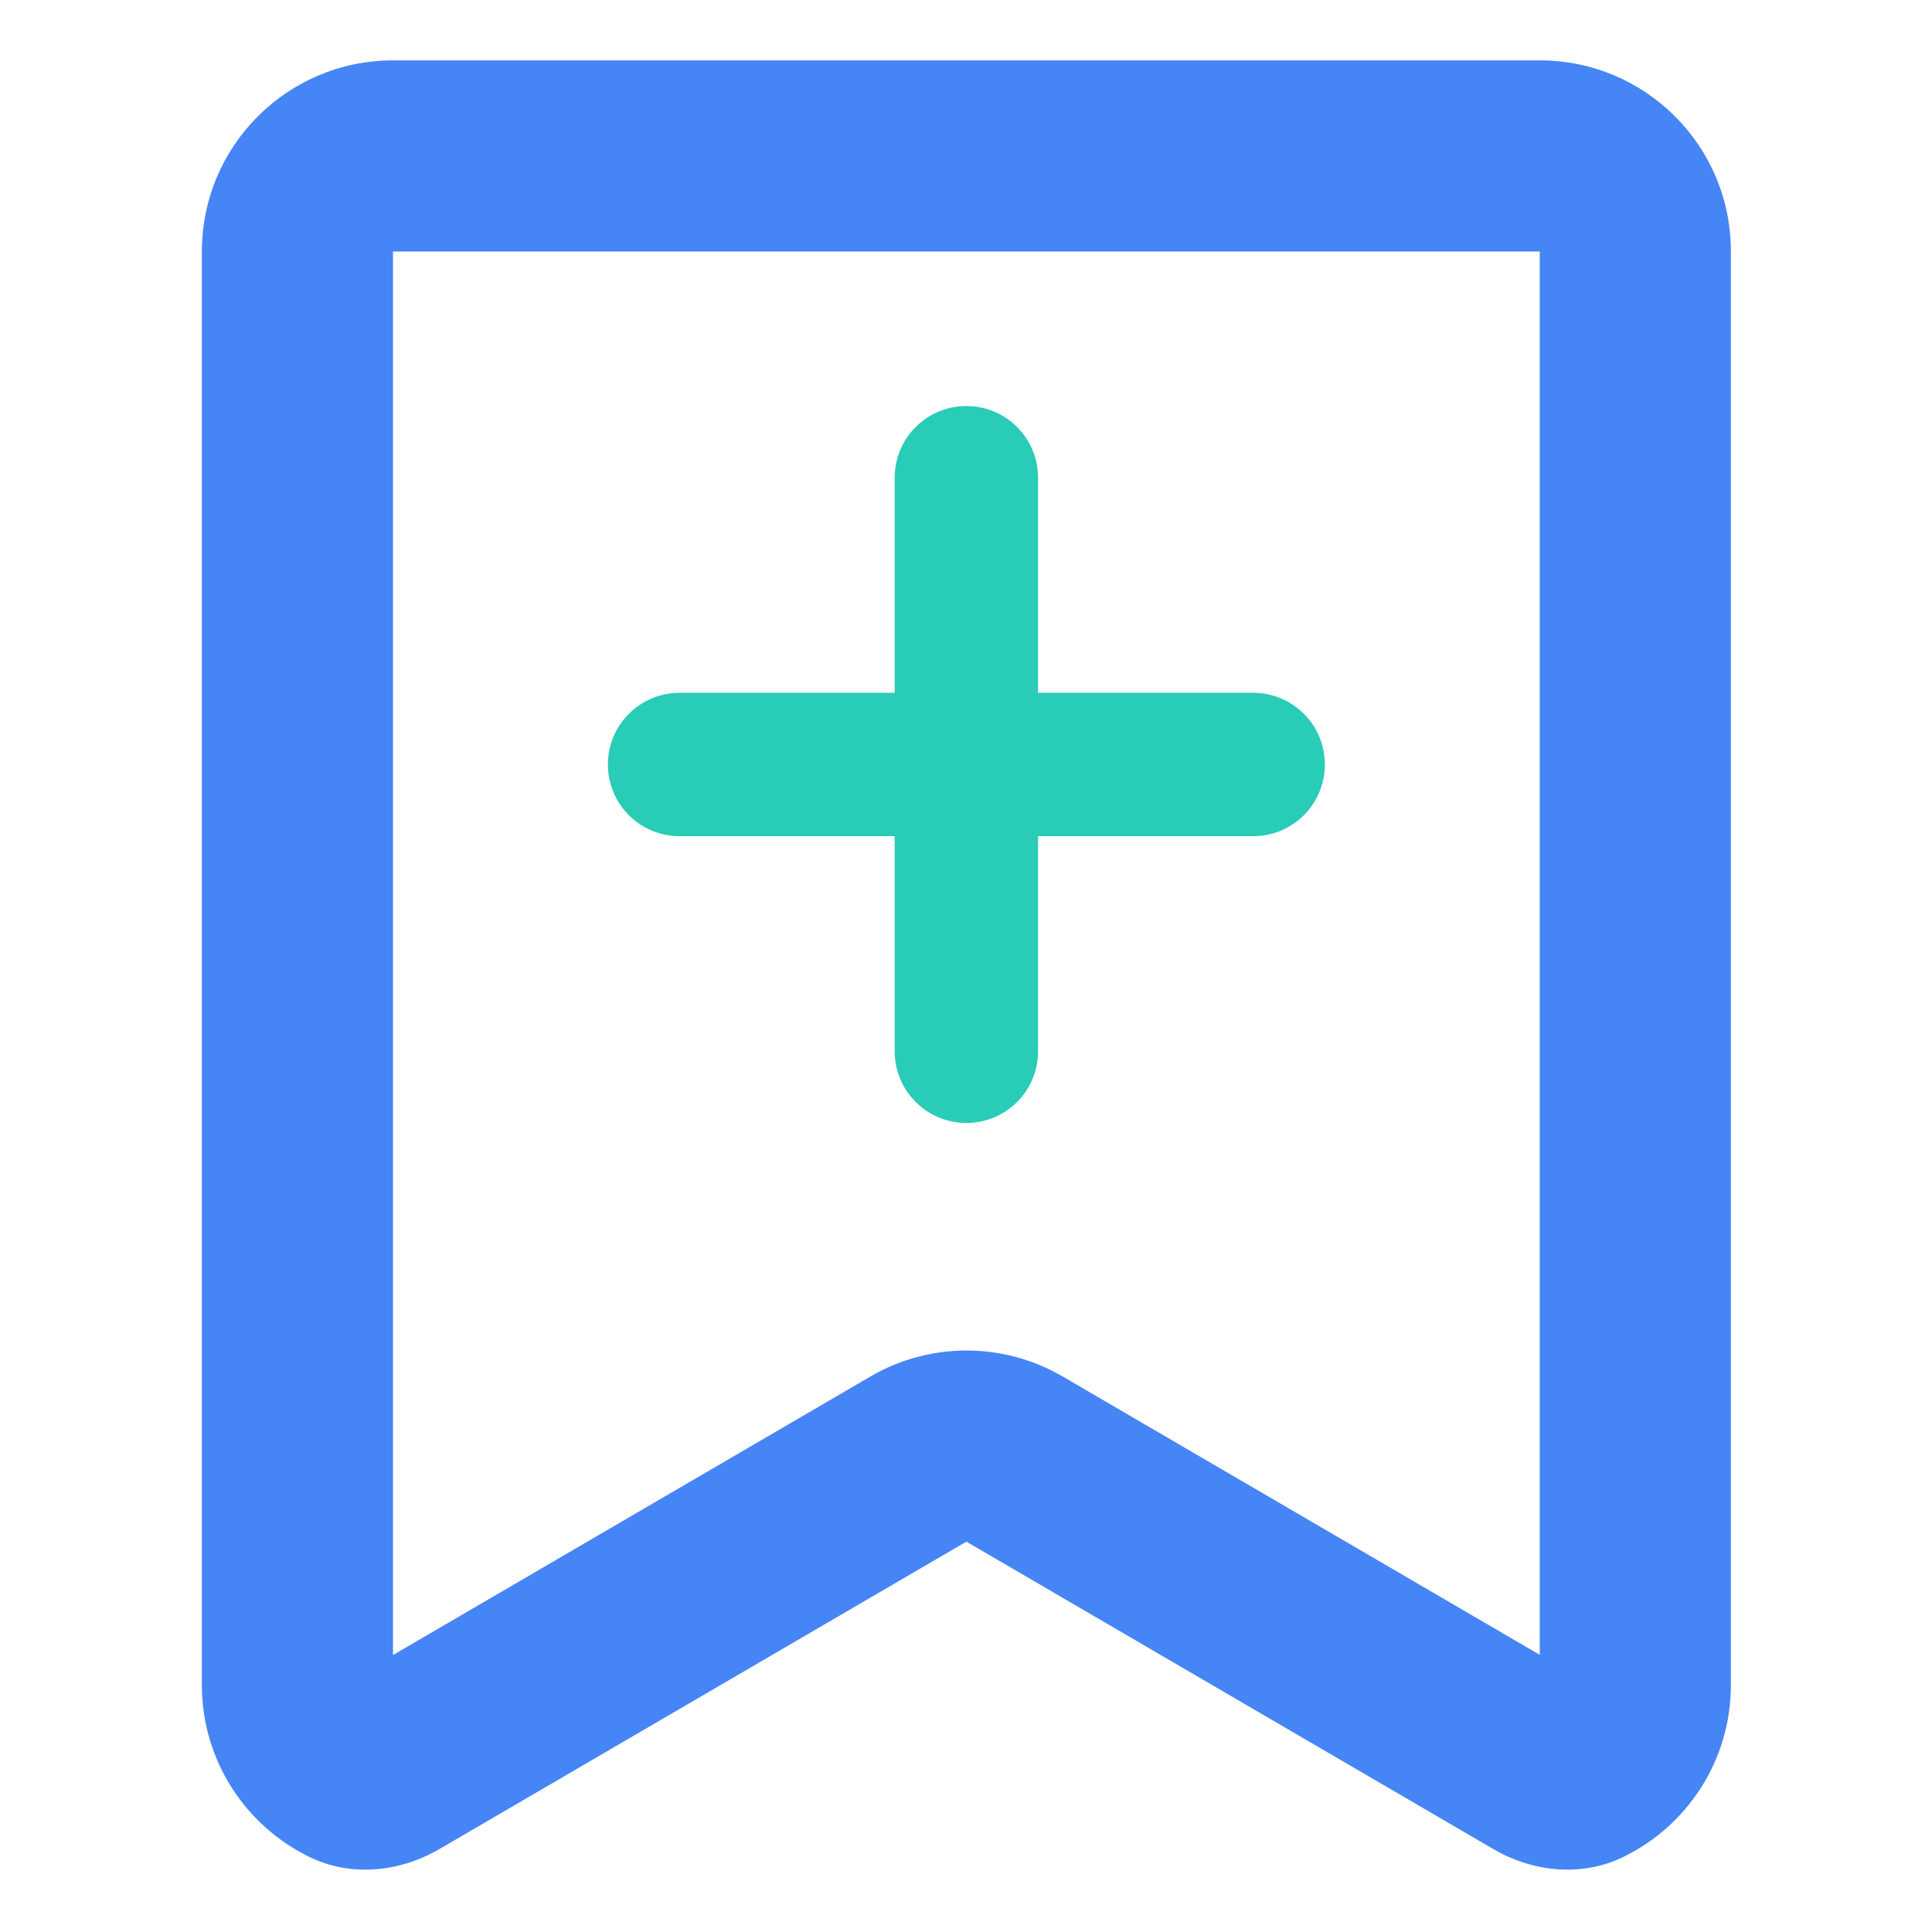
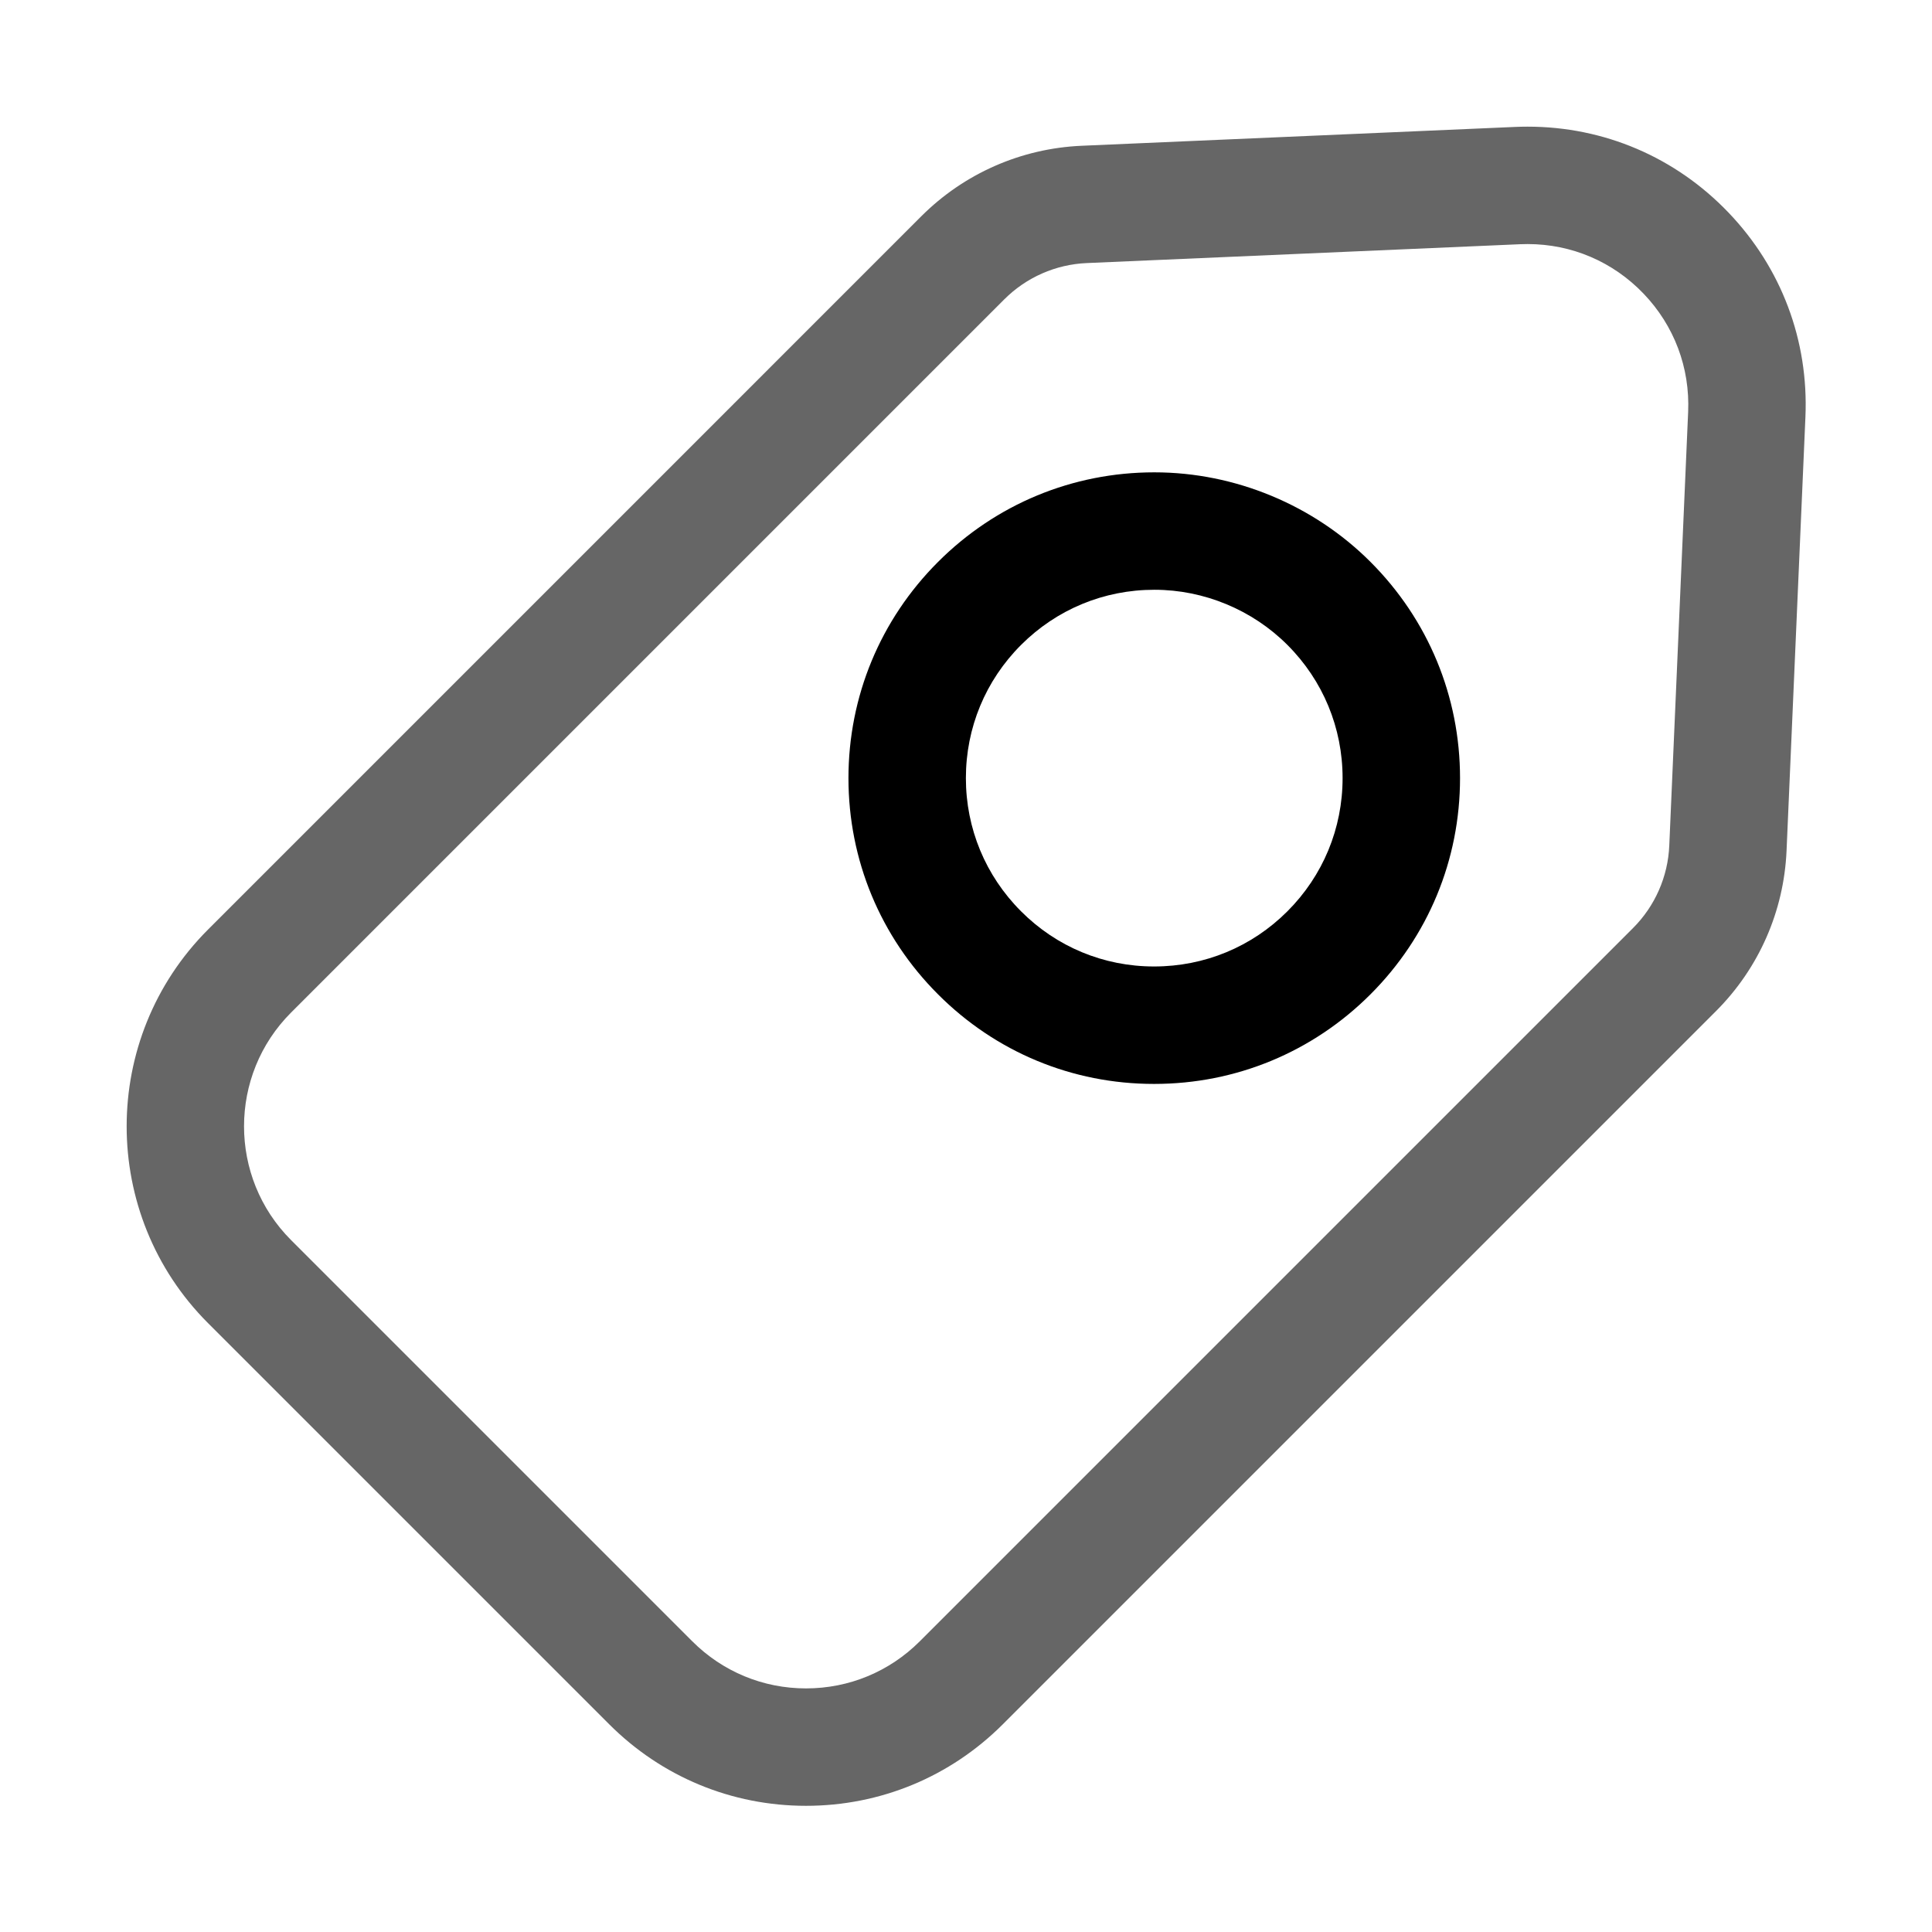
- <svg xmlns="http://www.w3.org/2000/svg" t="1612770528517" class="icon" viewBox="0 0 1024 1024" version="1.1" p-id="1616" width="32" height="32">
+ <svg xmlns="http://www.w3.org/2000/svg" t="1613619580638" class="icon" viewBox="0 0 1024 1024" version="1.1" p-id="4698" width="32" height="32">
  <defs>
    <style type="text/css" />
  </defs>
-   <path d="M664.2 367.2h-114v-114c0-21-17-38-38-38s-38 17-38 38v114h-114c-21 0-38 17-38 38s17 38 38 38h114v114c0 21 17 38 38 38s38-17 38-38v-114h114c21 0 38-17 38-38s-17-38-38-38z" fill="#29CCB6" p-id="1617" />
-   <path d="M816.1 133.3v743.8L563.3 729.6c-15.8-9.2-33.4-13.8-51-13.8s-35.3 4.6-51 13.8l-253 147.6V133.3h607.8m0-101.3H208.3C152.3 32 107 77.4 107 133.3v759.8c0 40.3 23.5 75.1 57.6 91.4 21.7 10.4 47.4 7.7 68.2-4.4l279.4-163 279.4 163c20.8 12.1 46.5 14.8 68.2 4.4 34.1-16.3 57.6-51.1 57.6-91.4V133.3C917.5 77.4 872.1 32 816.1 32z" fill="#4585F5" p-id="1618" />
+   <path d="M916.11 112.64c-28.1-29.35-65.91-45.51-106.46-45.51-2.14 0-4.28 0.05-6.51 0.14L573.3 77.26c-32.1 1.4-62.3 14.68-85.04 37.41l-377.99 378c-57.52 57.52-57.52 151.1 0 208.62L322.9 913.91c27.87 27.87 64.91 43.21 104.3 43.21 39.4 0 76.45-15.35 104.31-43.21l378-378c22.72-22.72 36-52.92 37.4-85.02l10-229.85c1.77-40.57-12.72-79.08-40.8-108.4z m-31.36 335.55a65.735 65.735 0 0 1-19.23 43.72l-378 378c-16.12 16.11-37.53 24.98-60.31 24.98-22.77 0-44.18-8.87-60.3-24.98L154.28 657.28c-33.25-33.26-33.25-87.36 0-120.61l377.99-377.99c11.7-11.69 27.23-18.53 43.73-19.25l229.76-9.99 3.89-0.08c23.41 0 45.26 9.35 61.51 26.32 16.23 16.96 24.6 39.21 23.59 62.66l-10 229.85z" fill="#666666" p-id="4699" />
+   <path d="M611.92 250.35h-0.19c-43.26 0.01-83.95 16.87-114.55 47.48-30.61 30.6-47.48 71.3-47.48 114.6s16.87 83.99 47.45 114.56c30.55 30.64 71.19 47.51 114.43 47.51h0.19c43.29 0 83.99-16.87 114.6-47.48 30.61-30.6 47.48-71.3 47.48-114.6s-16.87-83.99-47.45-114.58c-30.13-30.18-71.85-47.49-114.48-47.49z m70.43 232.66c-18.85 18.86-43.91 29.24-70.62 29.24h-0.11c-26.62 0-51.62-10.37-70.44-29.24-18.86-18.86-29.24-43.92-29.24-70.59s10.38-51.73 29.24-70.59c18.86-18.86 43.93-29.24 70.59-29.24h0.15c26.23 0 51.88 10.65 70.44 29.24 18.86 18.86 29.24 43.92 29.24 70.59s-10.38 51.73-29.25 70.59z" p-id="4700" />
</svg>
